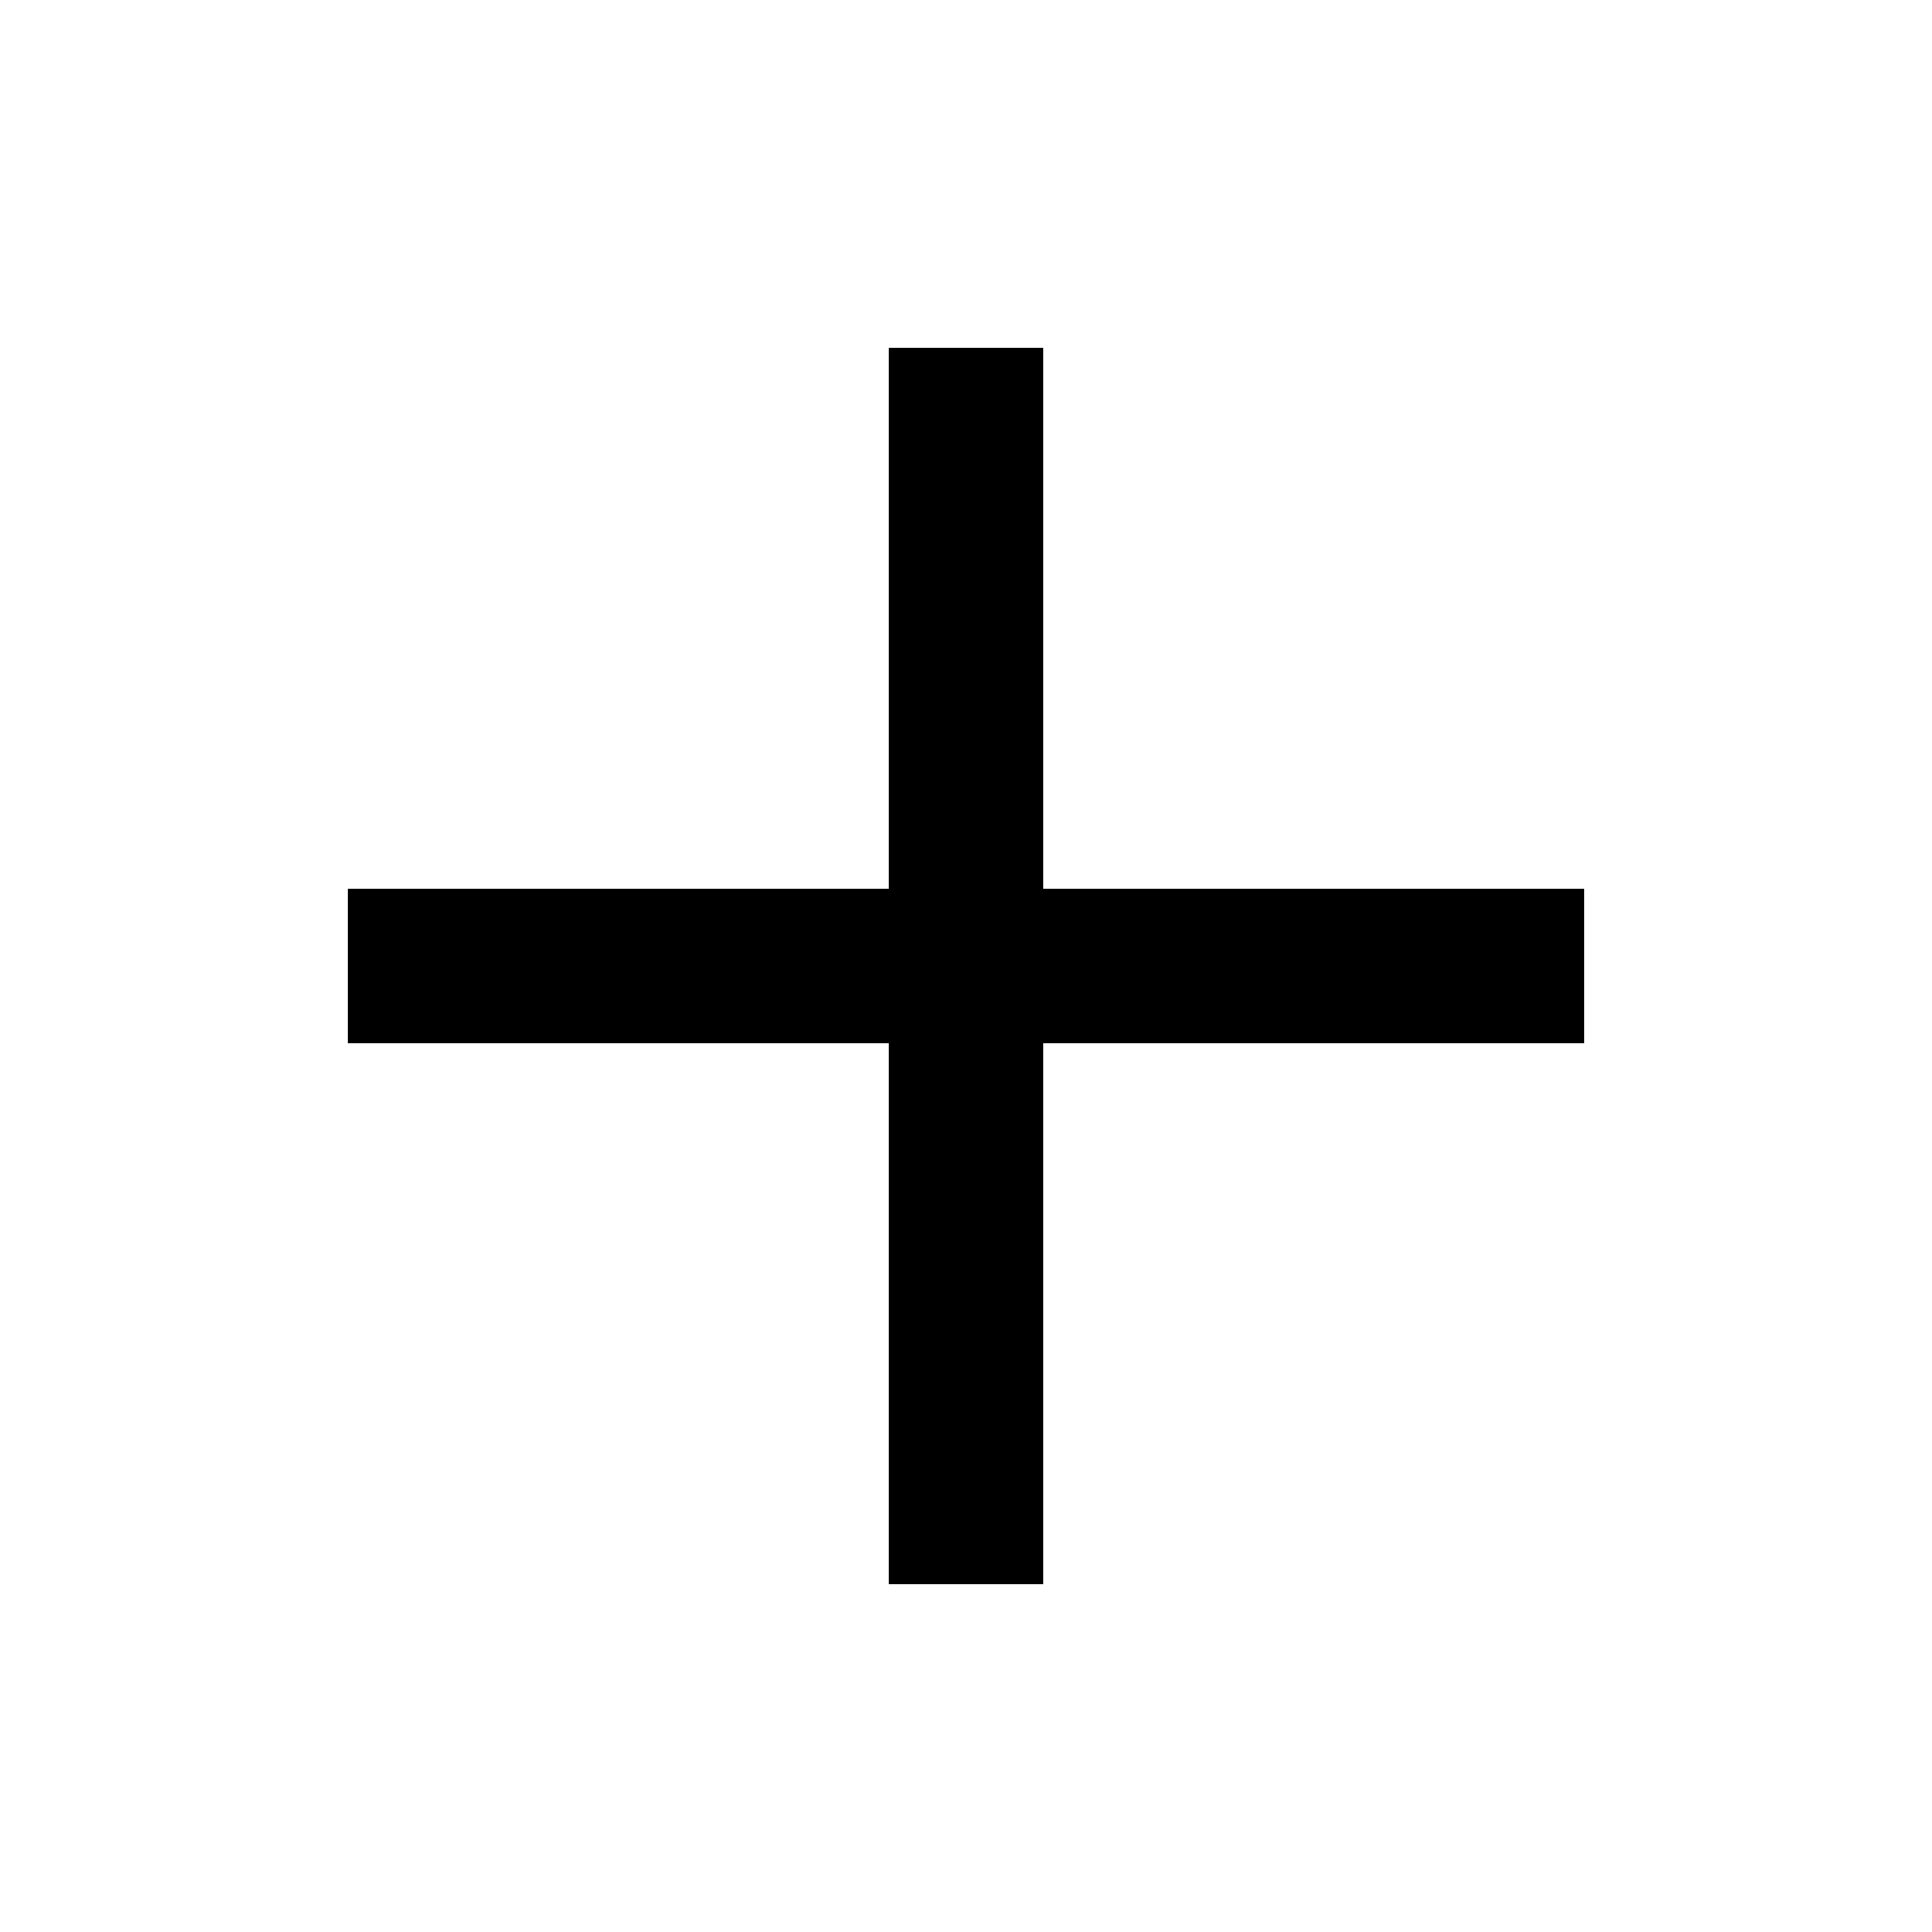
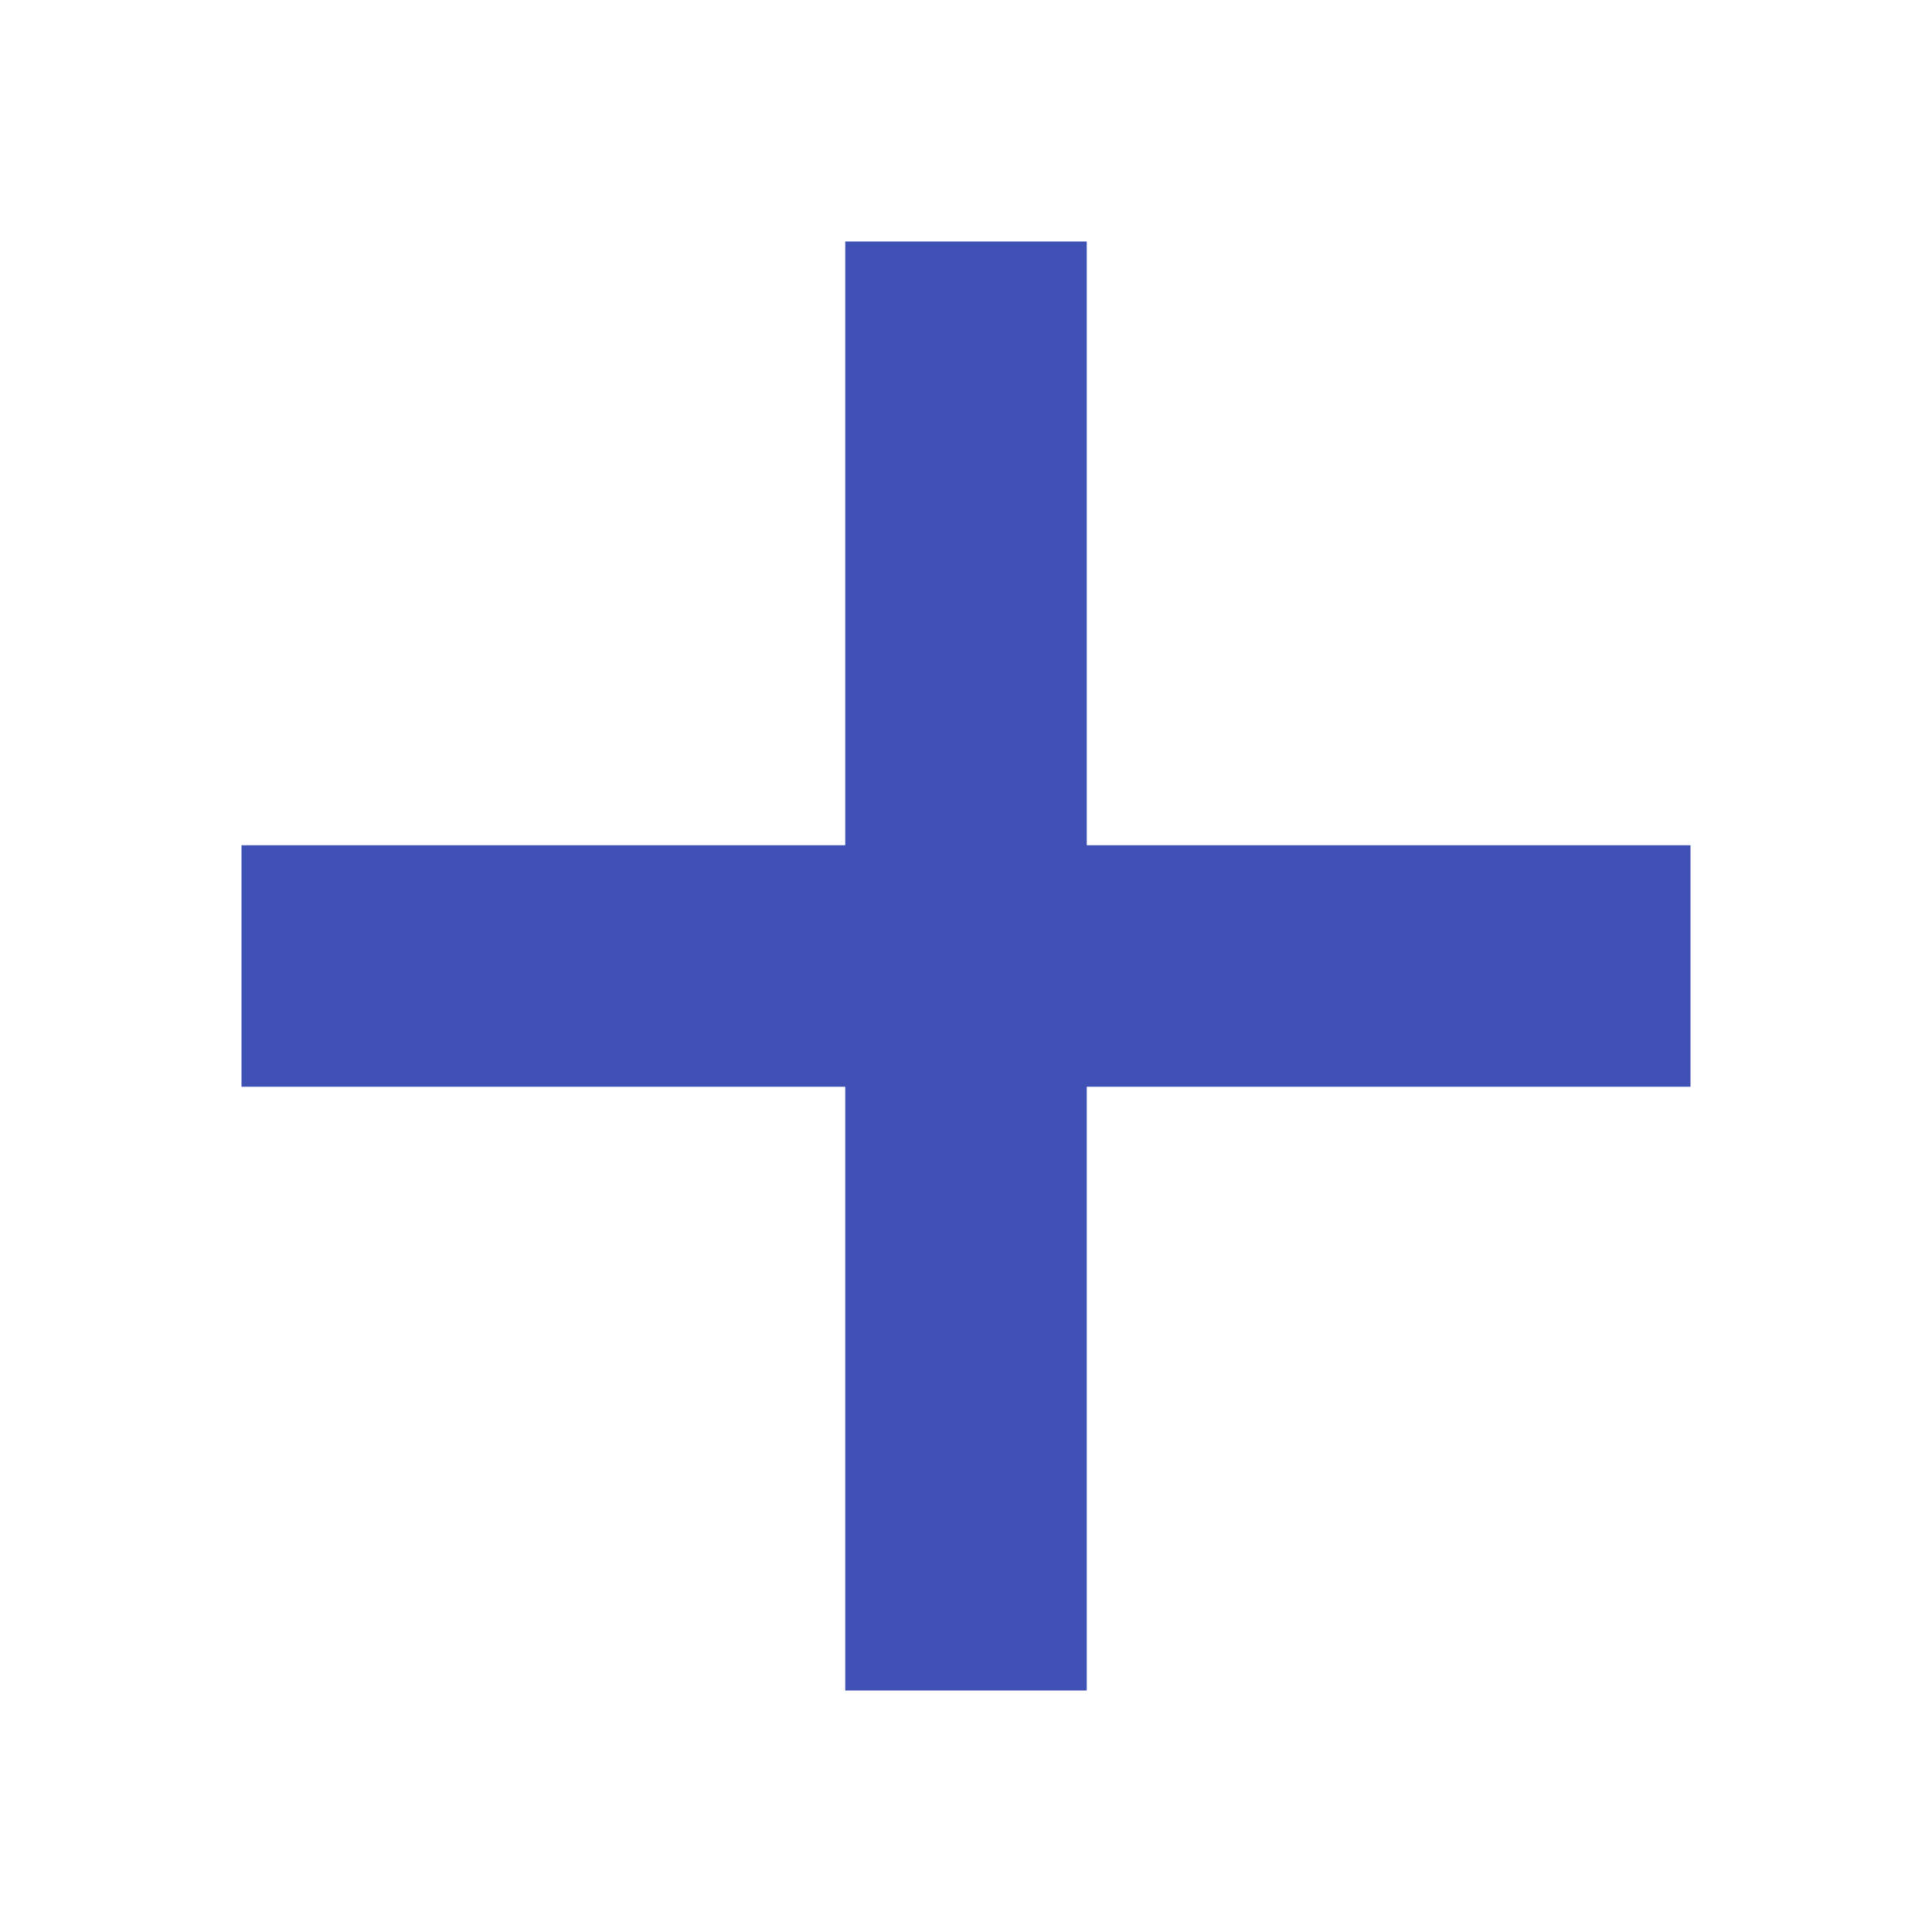
- <svg xmlns="http://www.w3.org/2000/svg" enable-background="new 0 0 50 50" height="50px" id="Layer_1" version="1.1" viewBox="0 0 50 50" width="50px" xml:space="preserve">
-   <rect fill="none" height="50" width="50" />
-   <line fill="none" stroke="#000000" stroke-miterlimit="10" stroke-width="4" x1="9" x2="41" y1="25" y2="25" />
-   <line fill="none" stroke="#000000" stroke-miterlimit="10" stroke-width="4" x1="25" x2="25" y1="9" y2="41" />
+ <svg xmlns="http://www.w3.org/2000/svg" viewBox="0 0 512 512" xml:space="preserve" enable-background="new 0 0 512 512">
+   <path d="M448 224H288V64h-64v160H64v64h160v160h64V288h160z" fill="#3f51b5" class="fill-000000" />
</svg>
